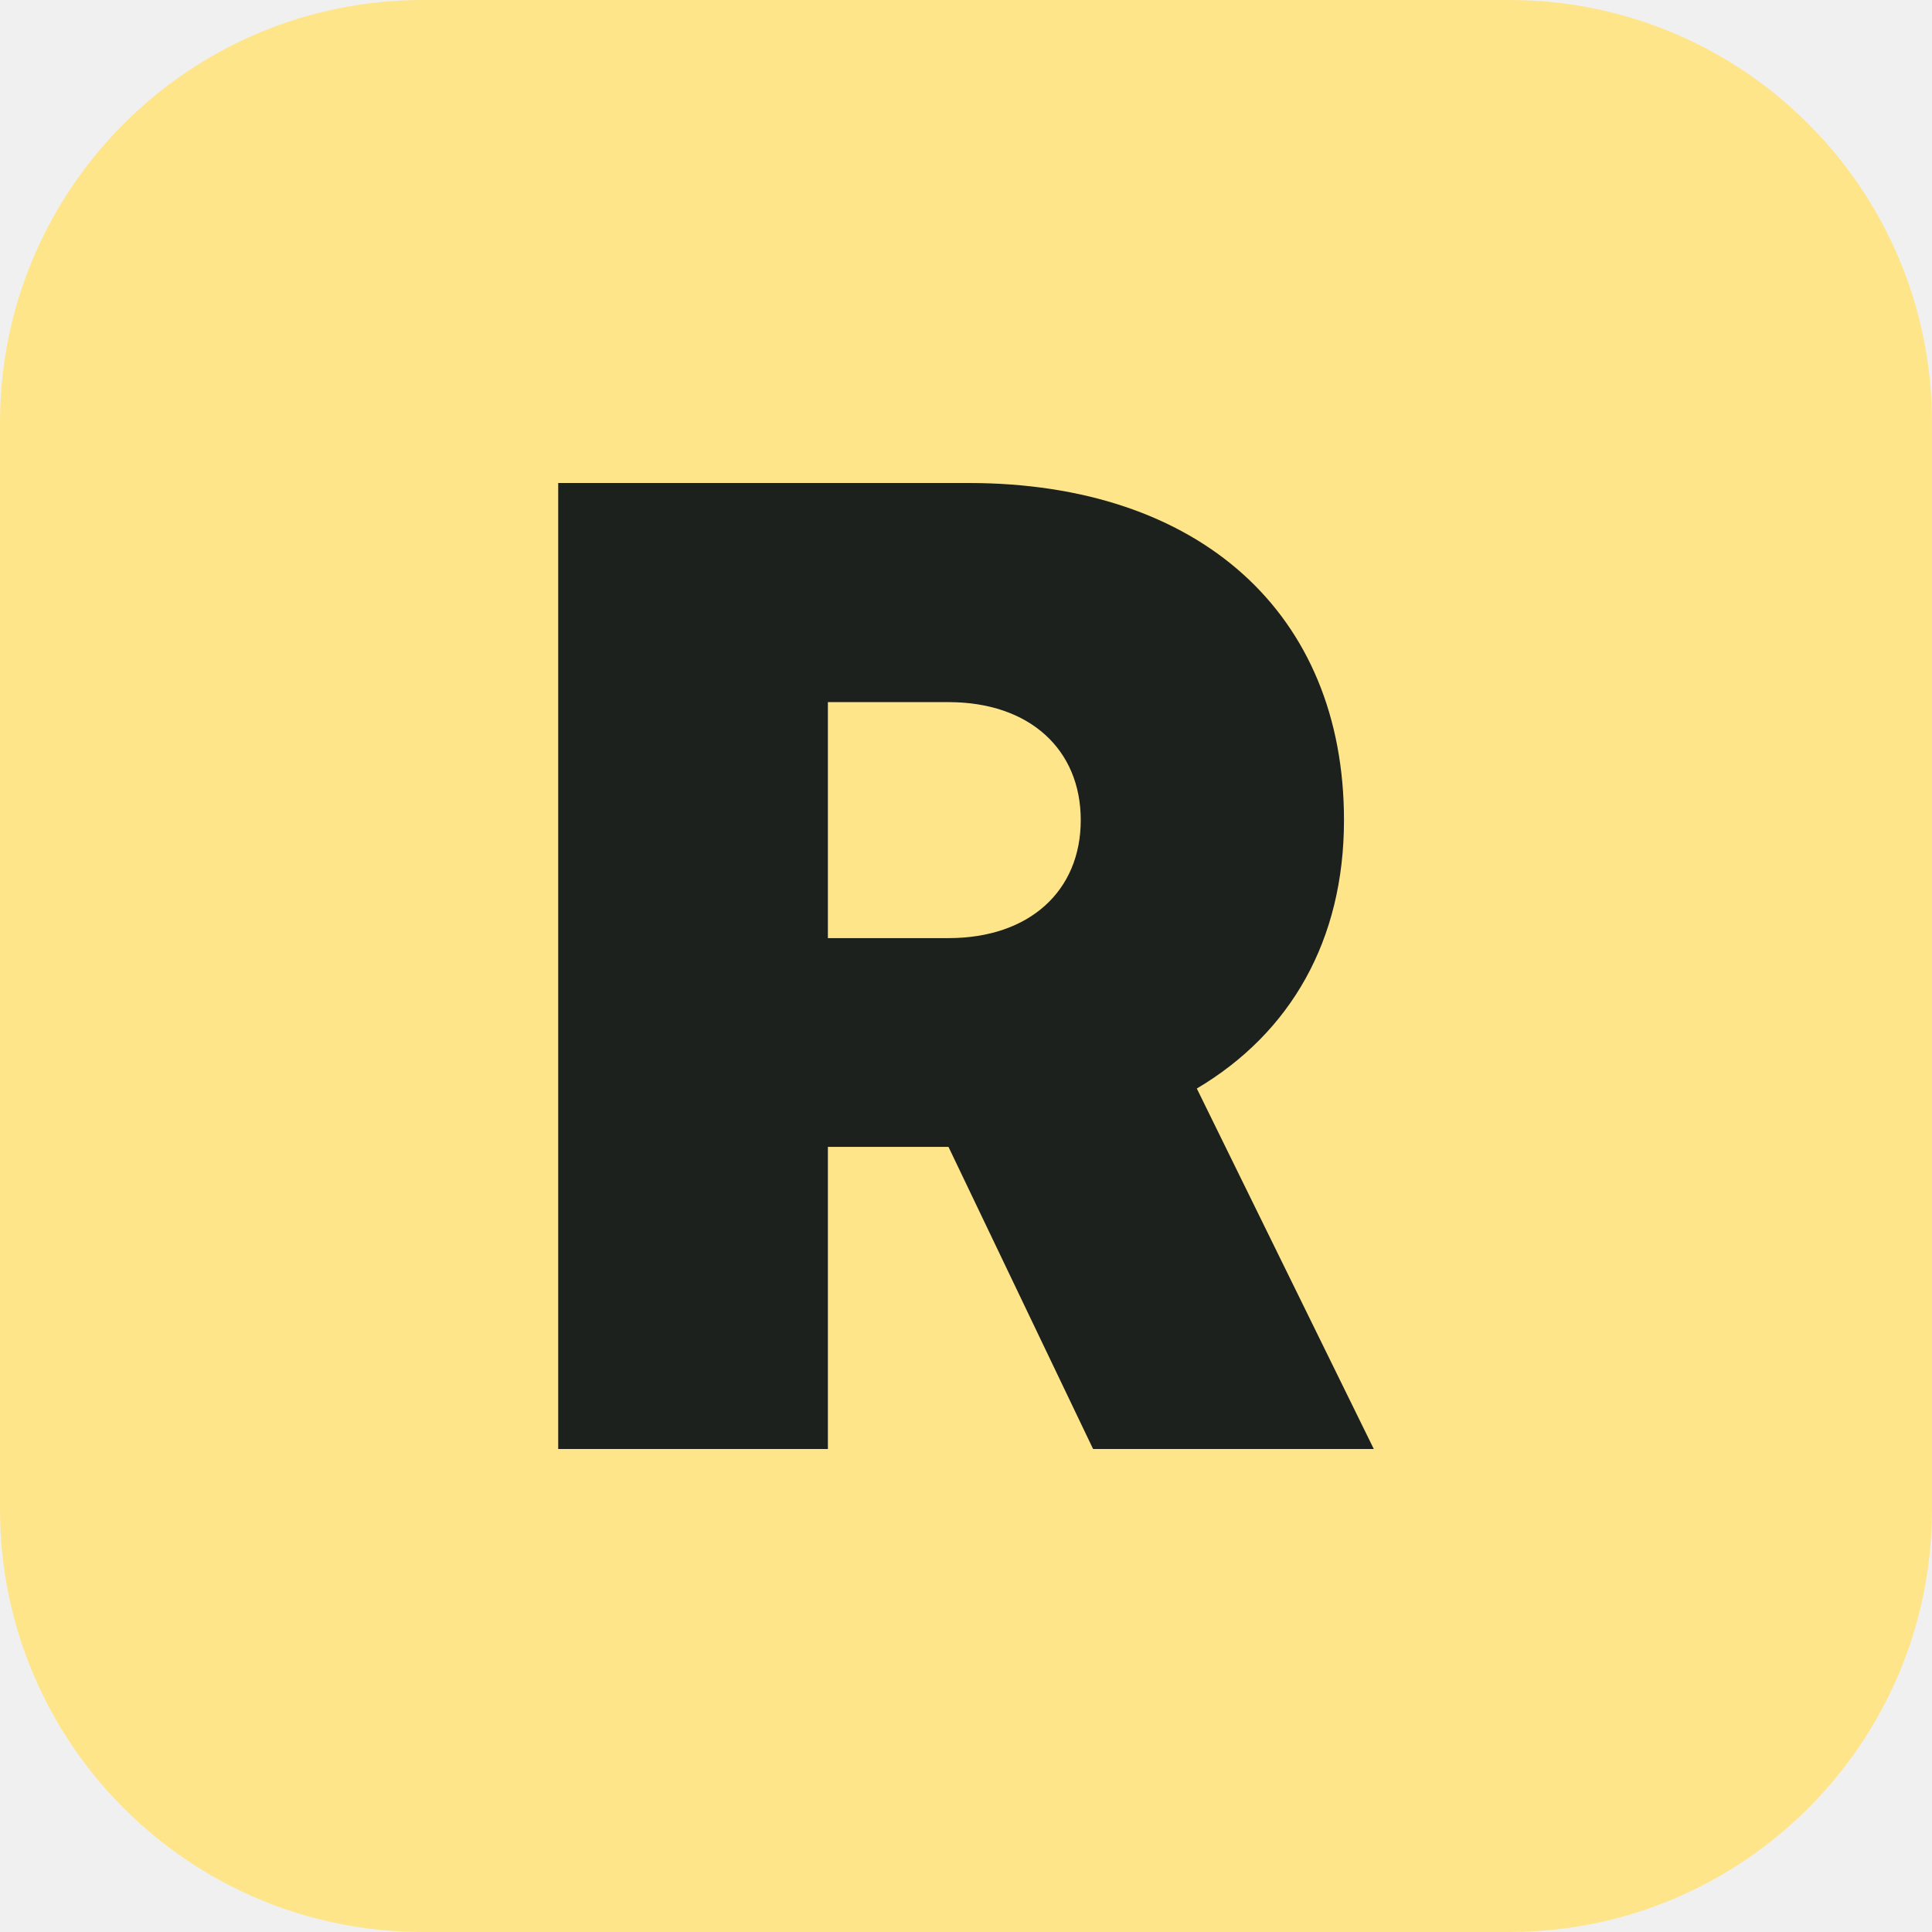
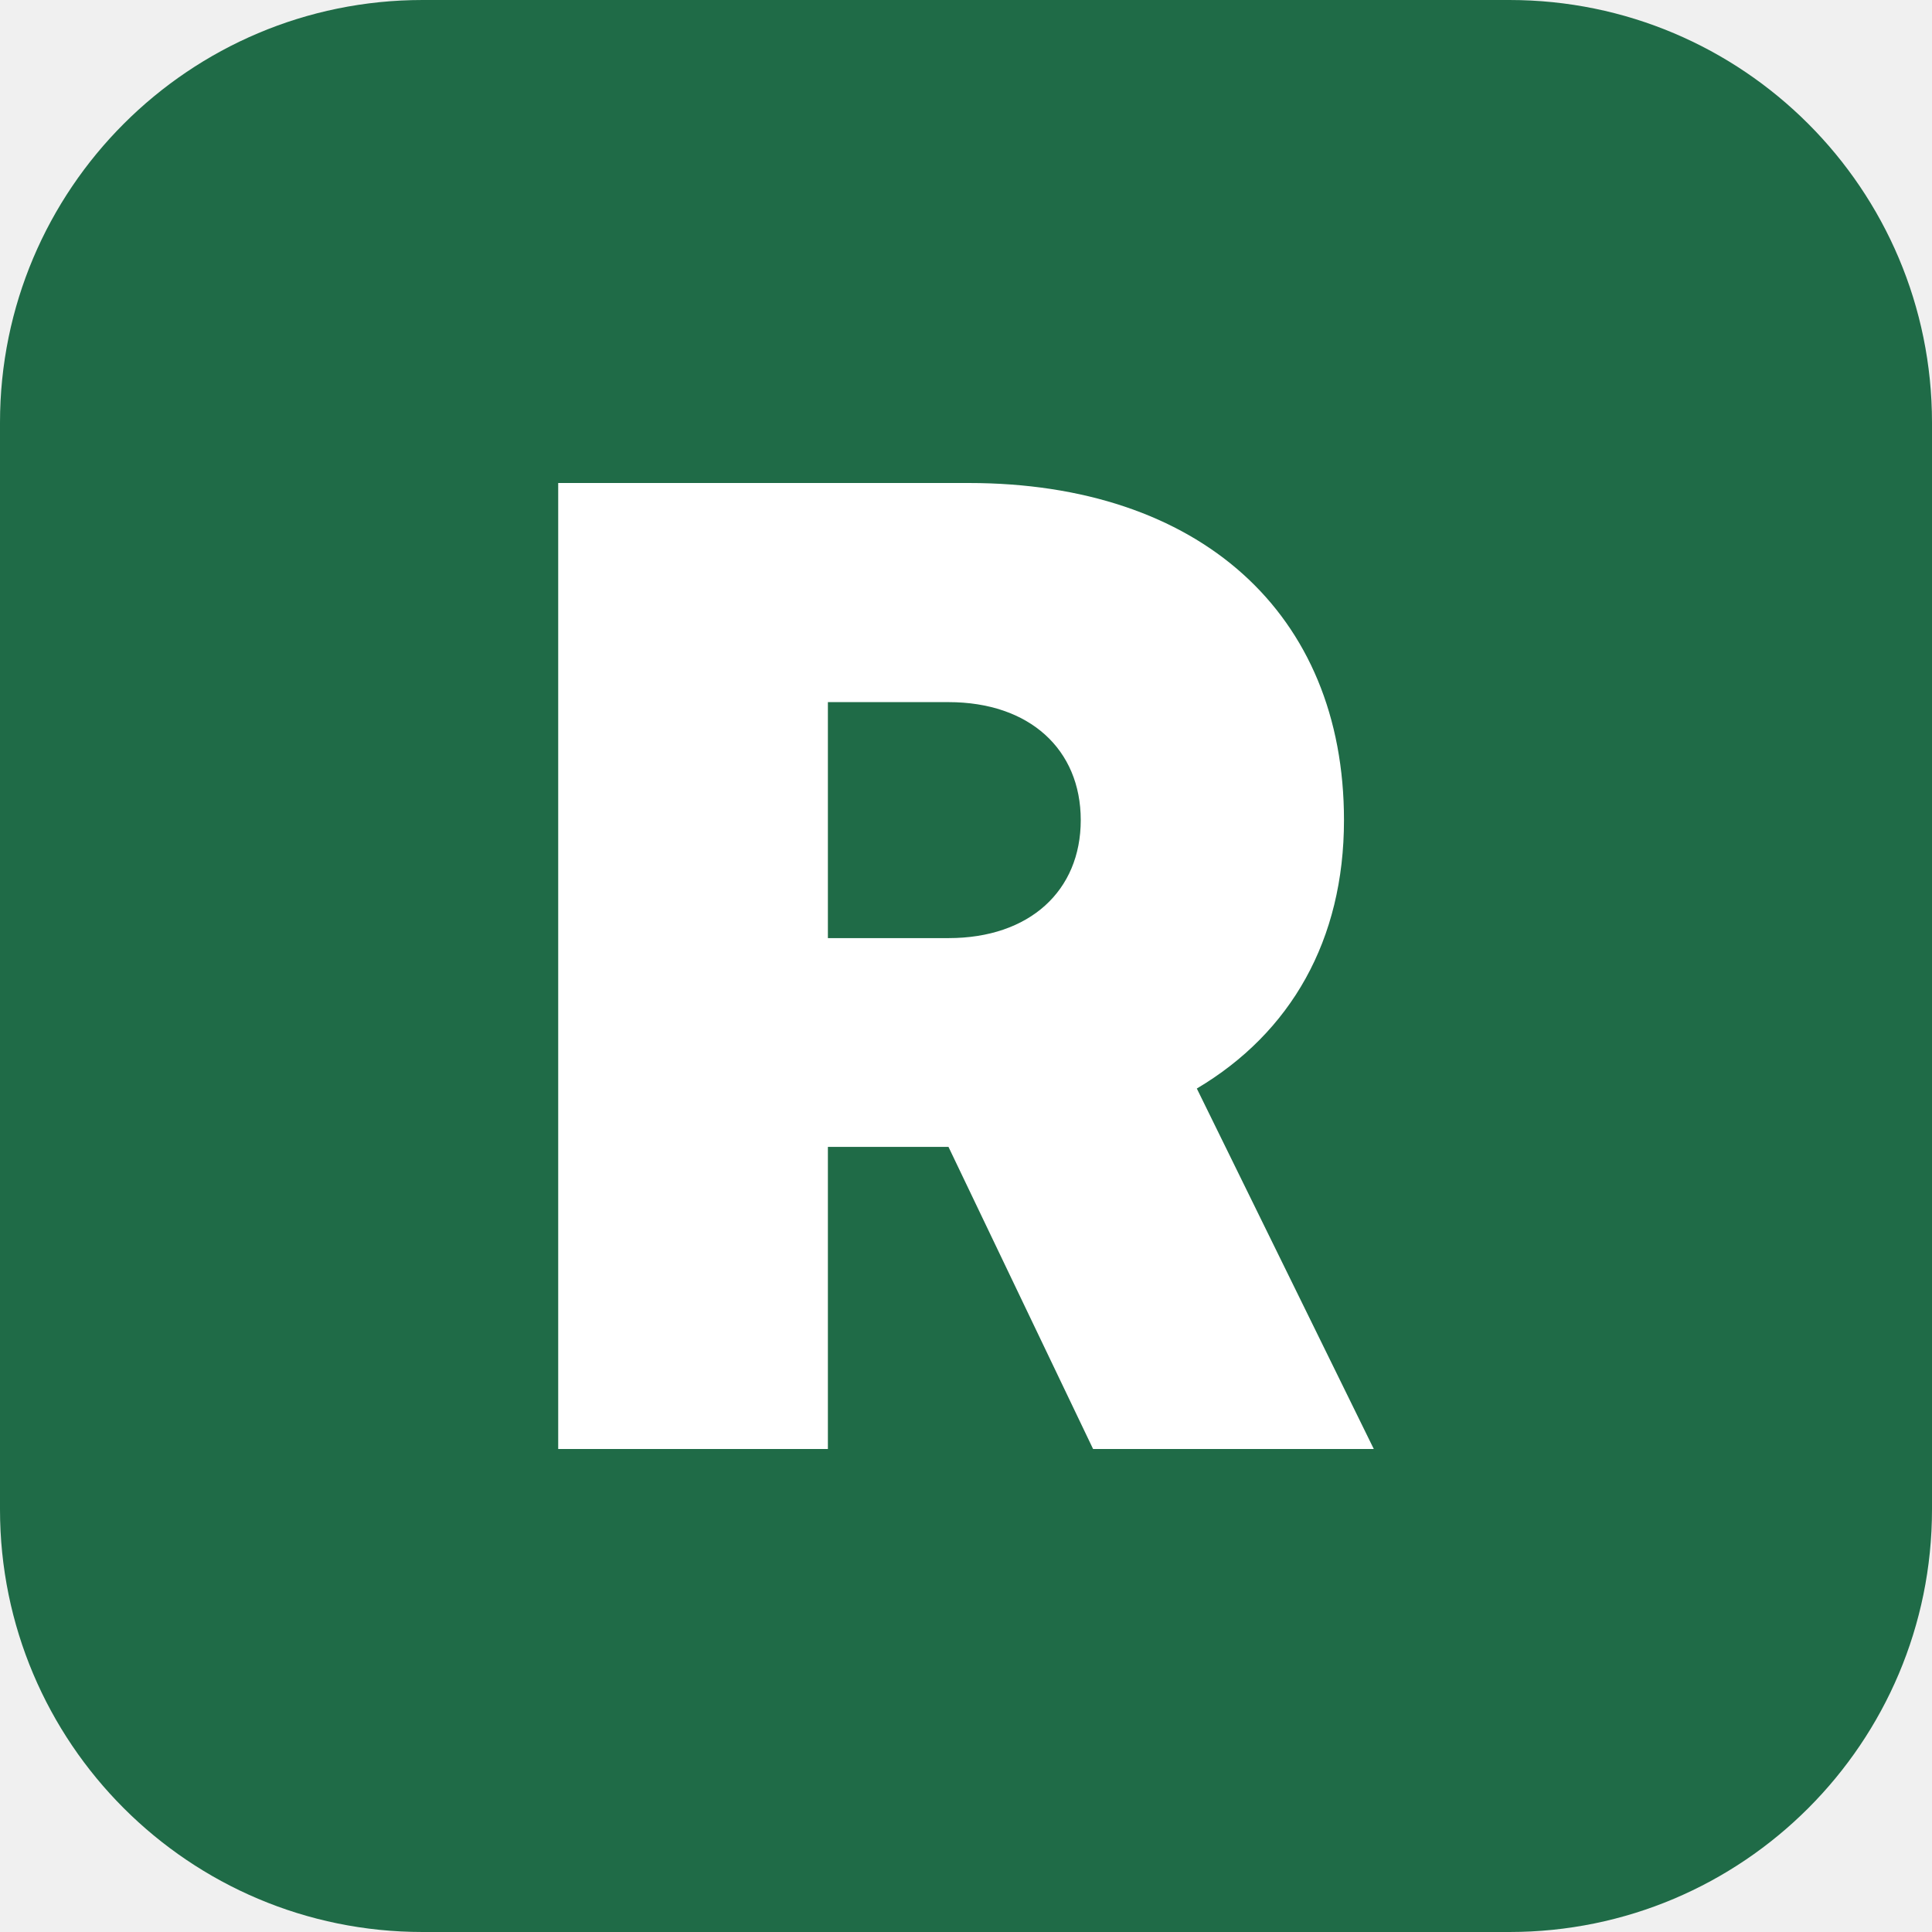
<svg xmlns="http://www.w3.org/2000/svg" viewBox="0 0 512 512" width="512" height="512">
-   <path fill="#FFE58A" d="M112 0L400 0C461.86 0 512 50.14 512 112L512 400C512 461.86 461.86 512 400 512L112 512C50.14 512 0 461.86 0 400L0 112C0 50.14 50.14 0 112 0Z" />
-   <path fill="#1C211E" d="M147.93 384H219.4V303.94H251.36L289.68 384H364.07L317.17 288.47C342.08 273.7 356.17 249.13 356.17 217.34C356.17 162.53 317.85 128 256.69 128H147.93ZM219.4 248.61V186.07H251.36C272.84 186.07 286.41 198.61 286.41 217.34C286.41 236.07 272.84 248.61 251.36 248.61Z" />
+   <path fill="#1F6B47" d="M112 0L400 0C461.86 0 512 50.14 512 112L512 400C512 461.86 461.86 512 400 512L112 512C50.14 512 0 461.86 0 400L0 112C0 50.14 50.14 0 112 0Z" />
+   <path fill="#FFFFFF" d="M147.93 384H219.4V303.94H251.36L289.68 384H364.07L317.17 288.47C342.08 273.7 356.17 249.13 356.17 217.34C356.17 162.53 317.85 128 256.69 128H147.93ZM219.4 248.61V186.07H251.36C272.84 186.07 286.41 198.61 286.41 217.34C286.41 236.07 272.84 248.61 251.36 248.61Z" />
</svg>
